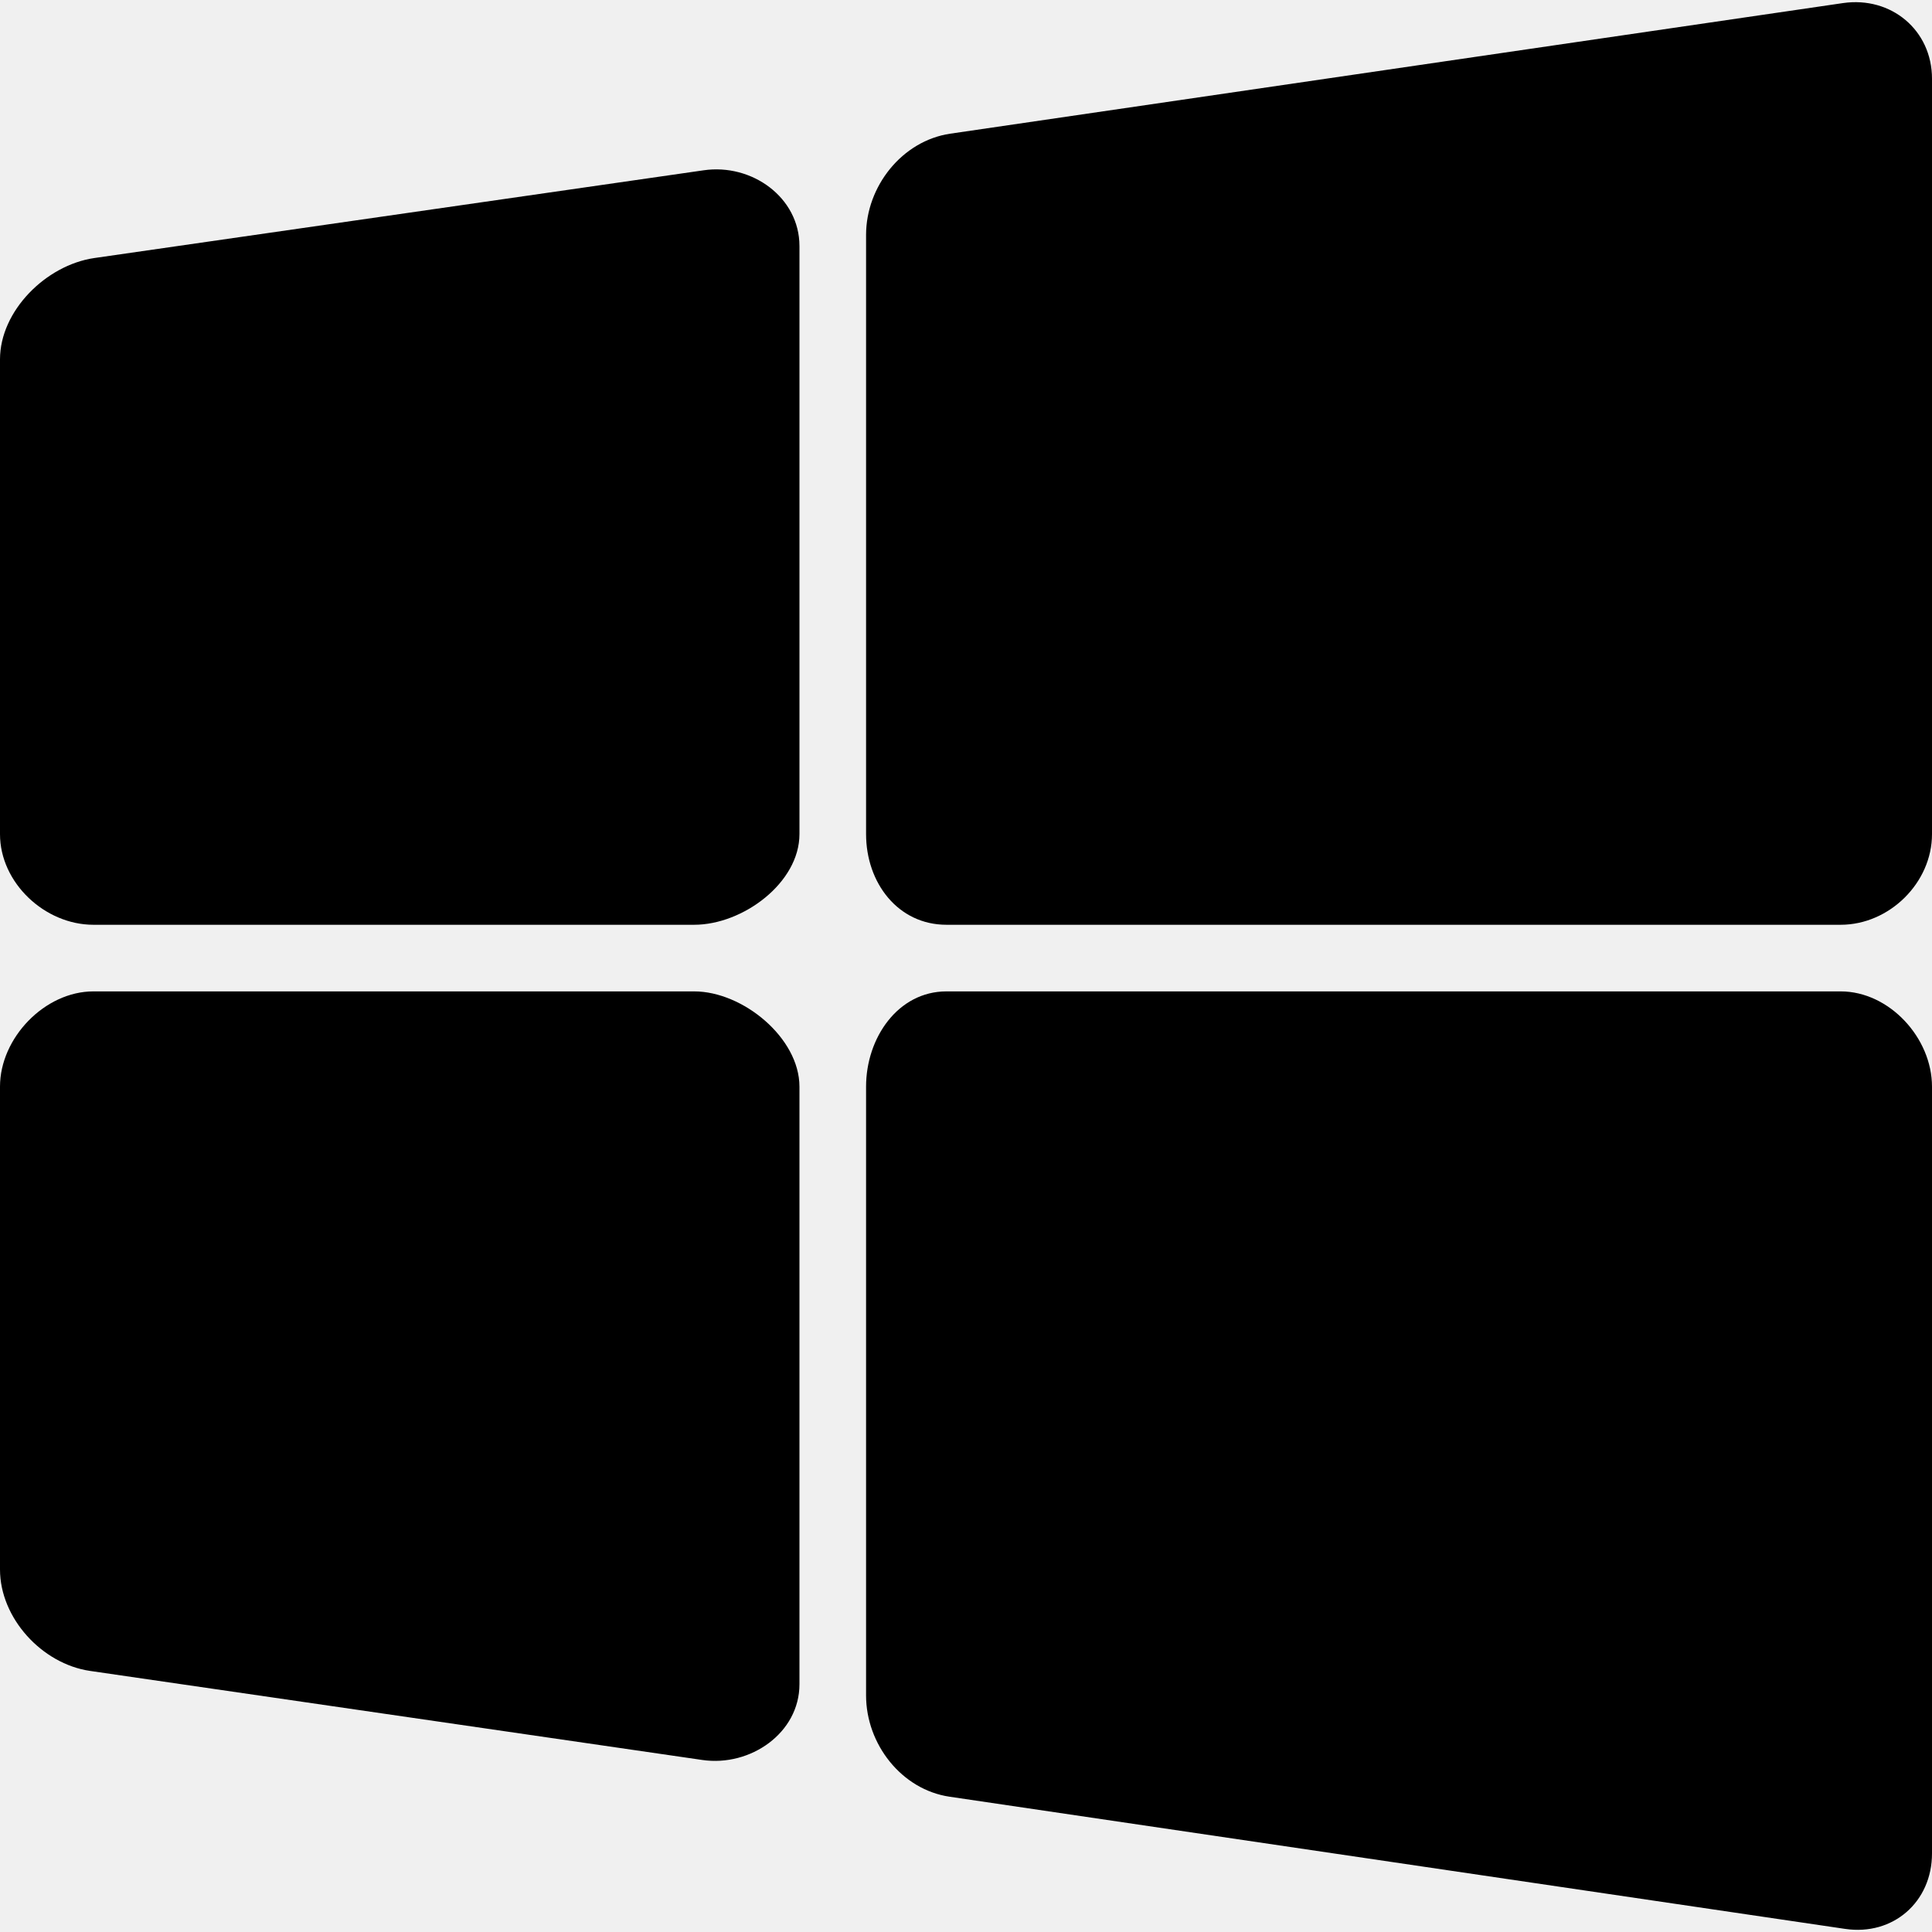
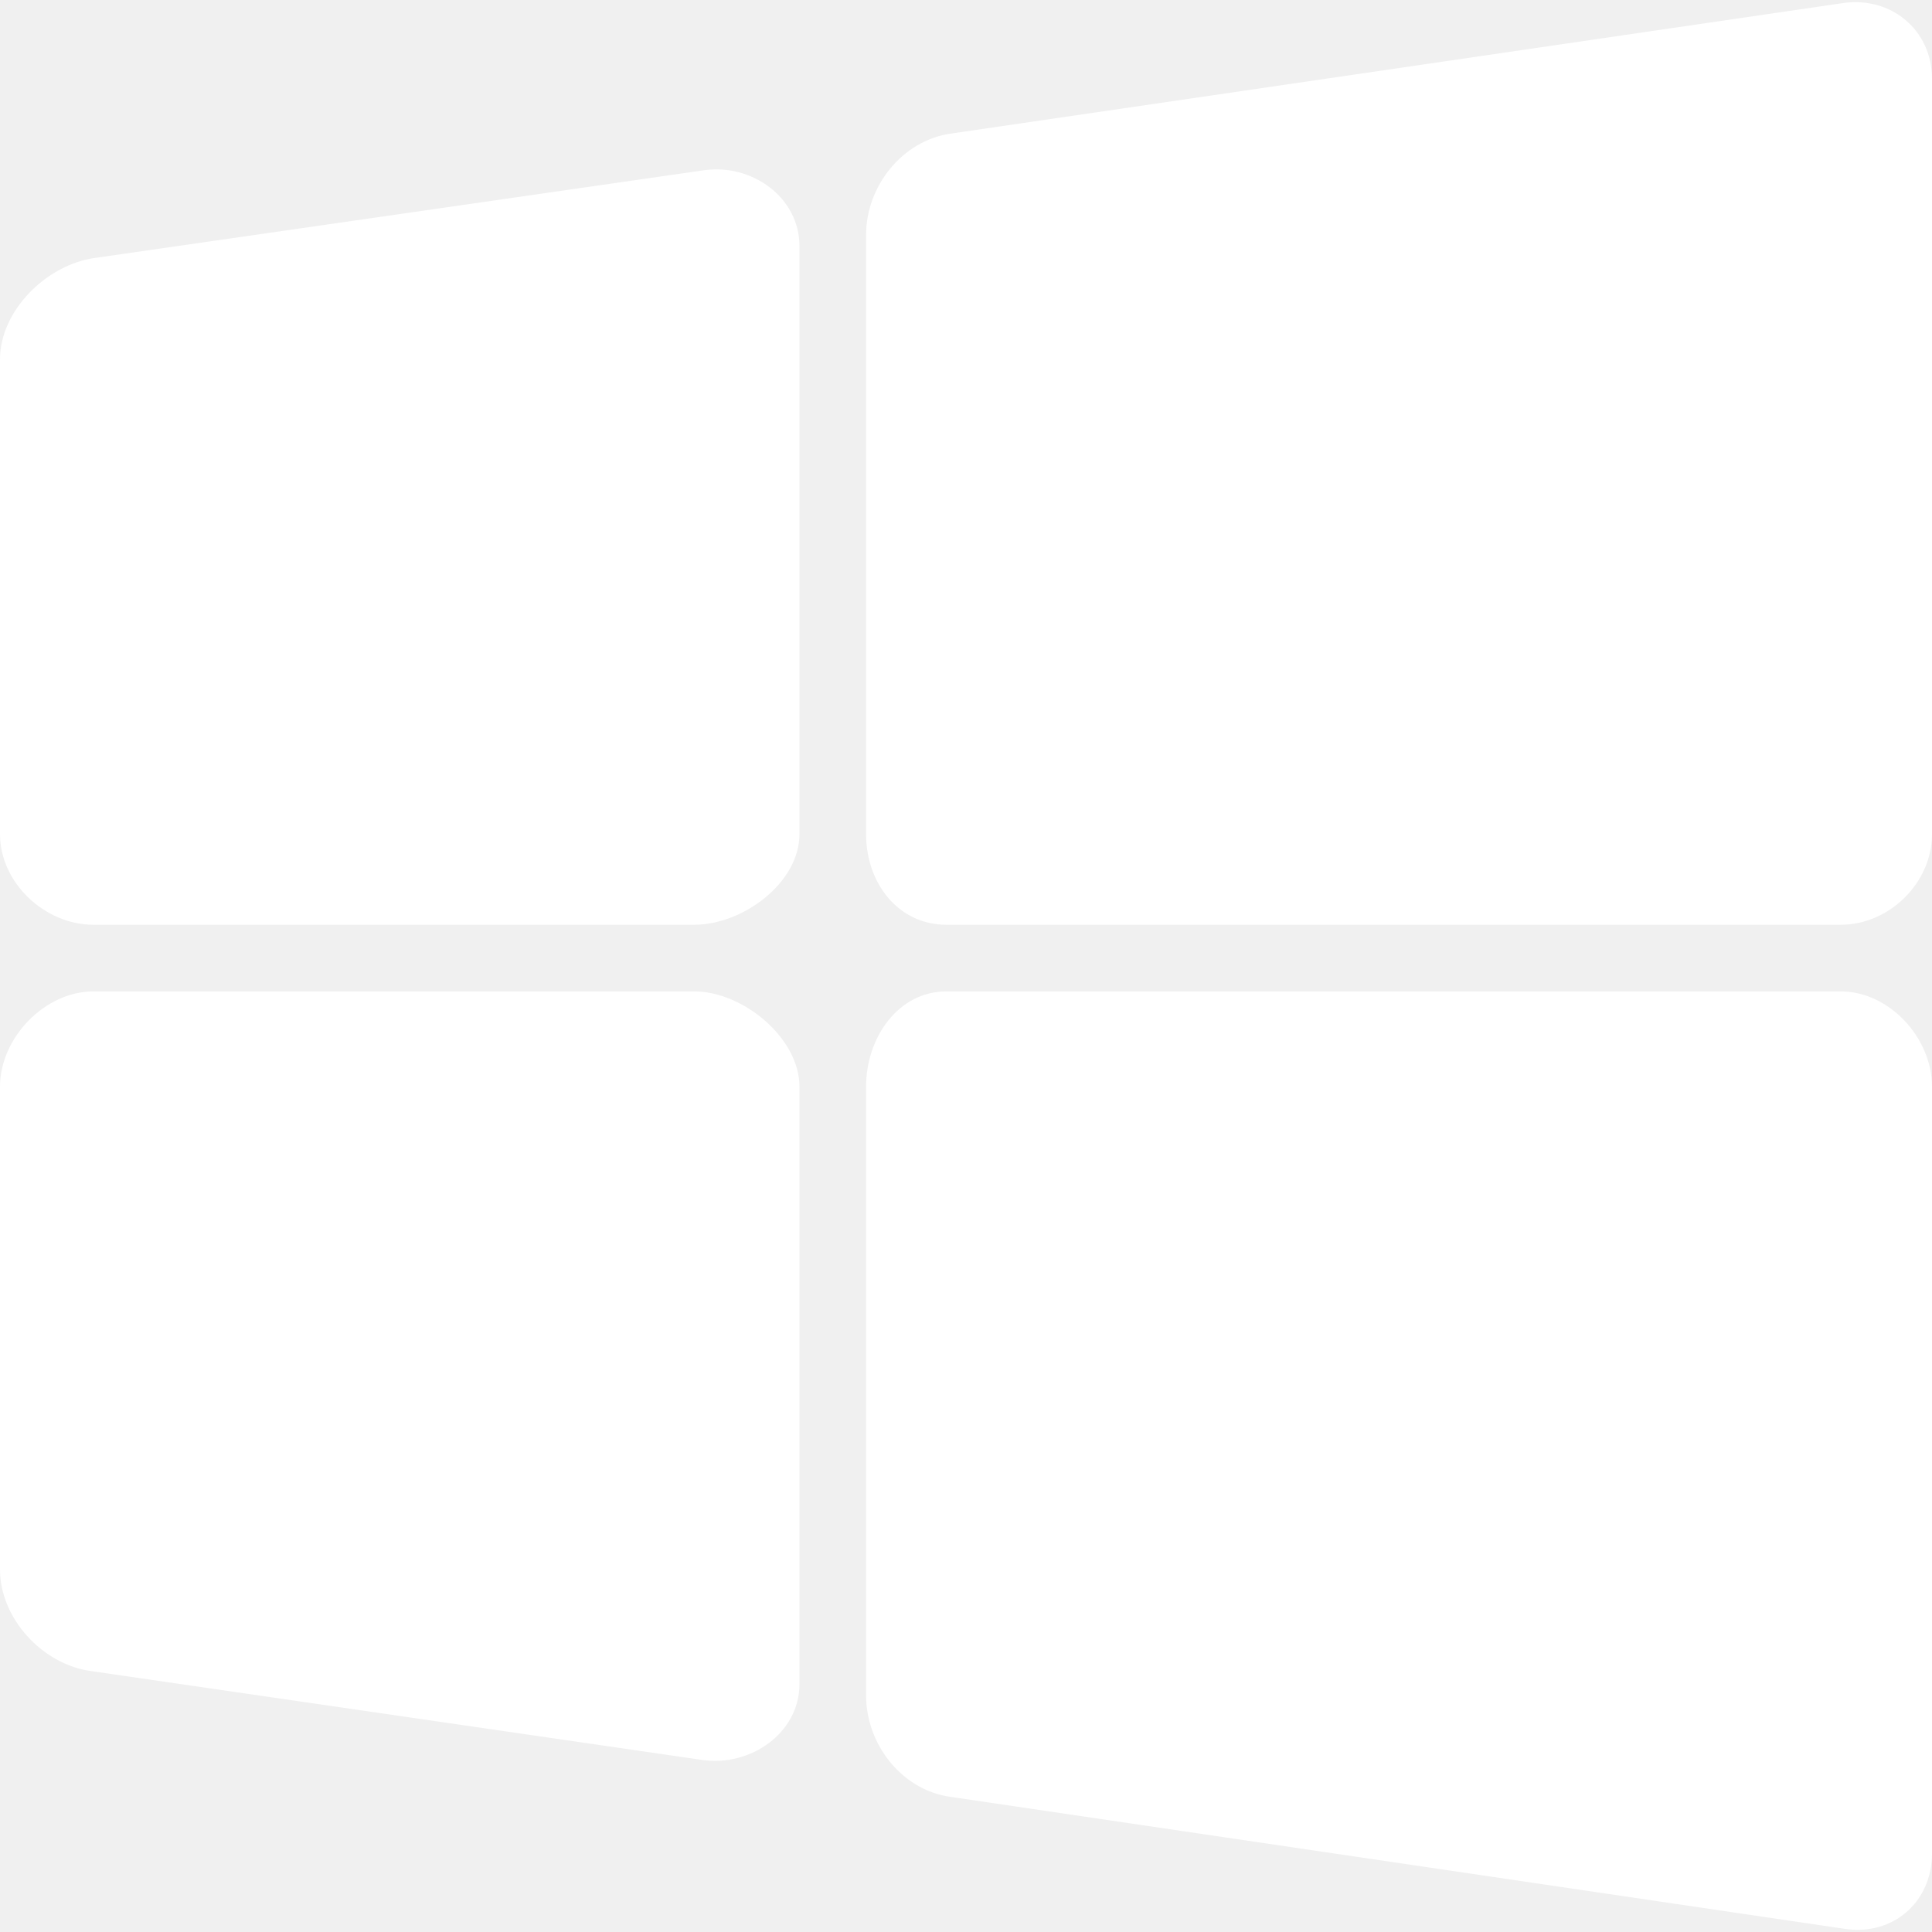
- <svg xmlns="http://www.w3.org/2000/svg" version="1.1" id="Capa_1" x="0px" y="0px" viewBox="0 0 462.866 462.866" style="enable-background:new 0 0 462.866 462.866;" xml:space="preserve">
+ <svg xmlns="http://www.w3.org/2000/svg" fill="#ffffff" version="1.1" id="Capa_1" x="0px" y="0px" viewBox="0 0 462.866 462.866" style="enable-background:new 0 0 462.866 462.866;" xml:space="preserve">
  <g id="windows">
    <g>
      <g>
        <path d="M440.982,221.555c11.659,0,21.885-10.054,21.885-21.72V18.864c0-11.643-9.789-19.796-21.322-18.127l-213.882,31.29     c-11.534,1.699-20.17,12.625-20.17,24.253v143.555c0,11.666,7.638,21.72,19.267,21.72H440.982z" />
      </g>
    </g>
    <g>
      <g>
        <path d="M191.532,58.945c0-11.675-11.443-19.842-22.977-18.143L22.539,61.829C11.037,63.528,0,74.454,0,86.105v113.73     c0,11.666,10.725,21.72,22.384,21.72h143.927c11.66,0,25.222-10.054,25.222-21.72V58.945z" />
      </g>
    </g>
    <g>
      <g>
        <path d="M22.384,237.516C10.725,237.516,0,248.66,0,260.334v115.67c0,11.667,10.038,22.609,21.543,24.308l146.701,21.339     c11.534,1.684,23.288-6.469,23.288-18.143V260.334c0-11.674-13.561-22.818-25.222-22.818H22.384z" />
      </g>
    </g>
    <g>
      <g>
        <path d="M207.492,406.187c0,11.645,8.479,22.57,20.014,24.268l214.535,31.666c11.503,1.698,20.825-6.454,20.825-18.082V260.334     c0-11.674-10.226-22.818-21.885-22.818H226.759c-11.629,0-19.267,11.145-19.267,22.818V406.187z" />
      </g>
    </g>
  </g>
  <g>
</g>
  <g>
</g>
  <g>
</g>
  <g>
</g>
  <g>
</g>
  <g>
</g>
  <g>
</g>
  <g>
</g>
  <g>
</g>
  <g>
</g>
  <g>
</g>
  <g>
</g>
  <g>
</g>
  <g>
</g>
  <g>
</g>
</svg>
